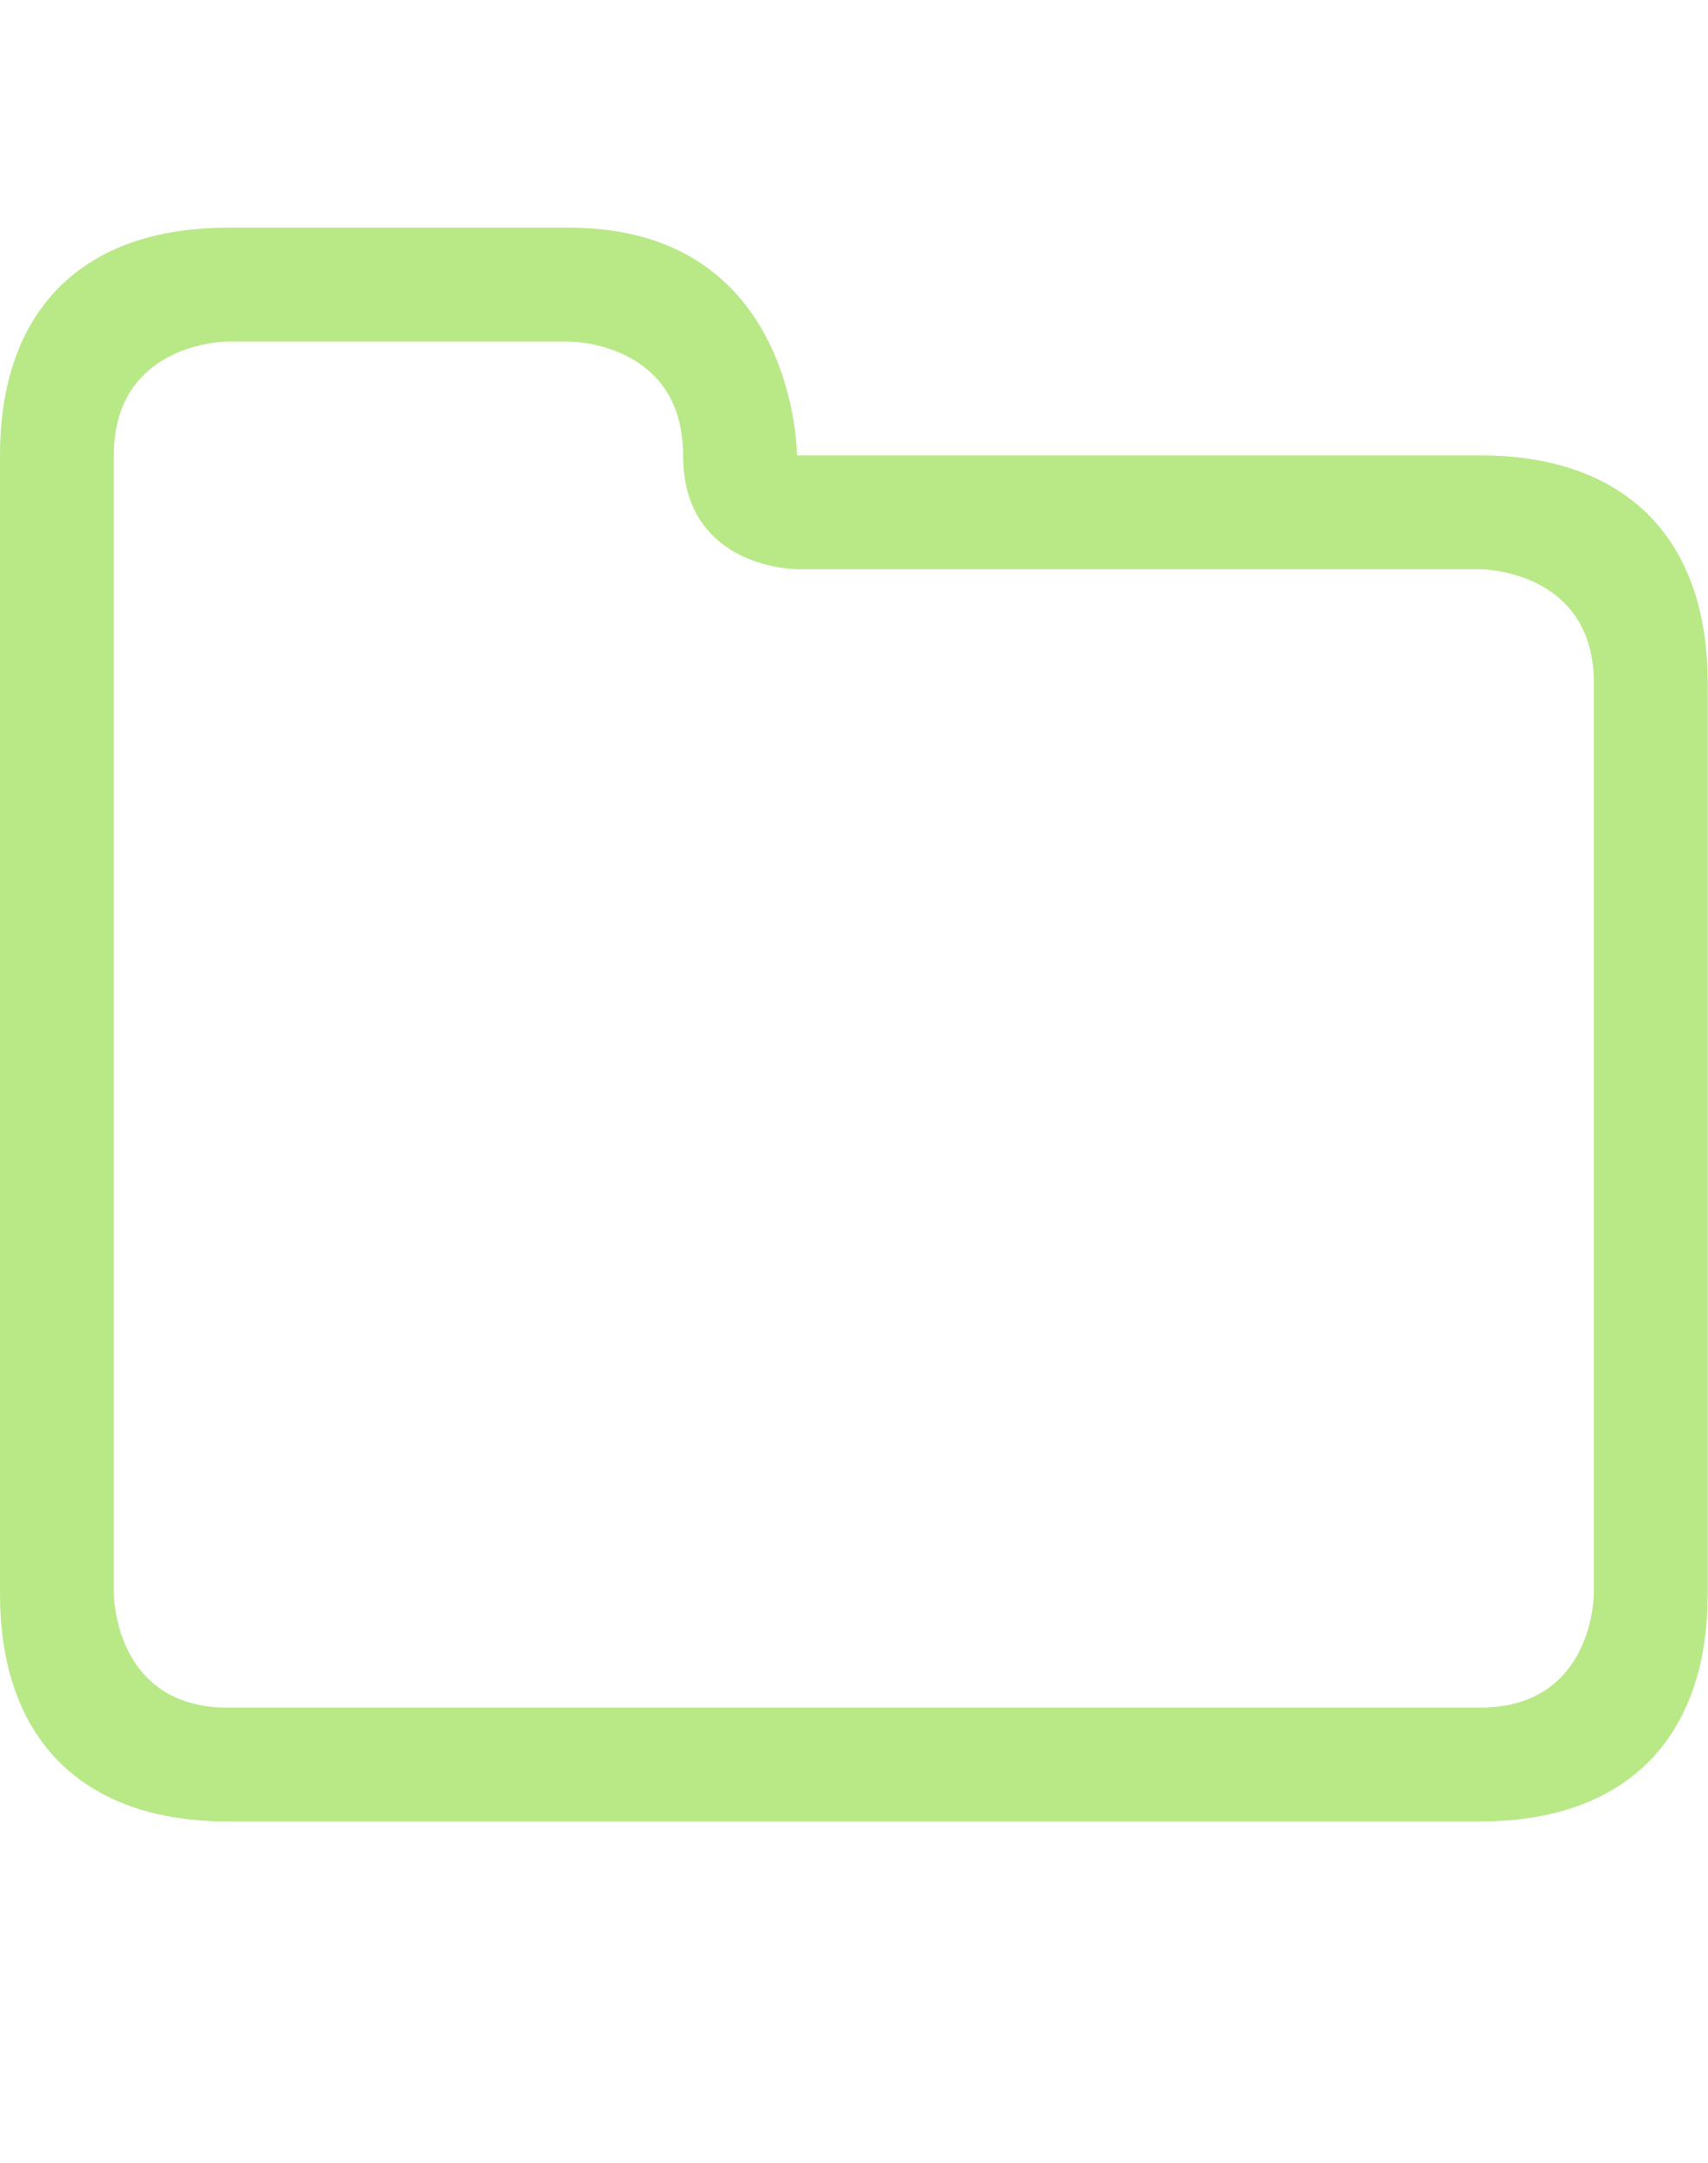
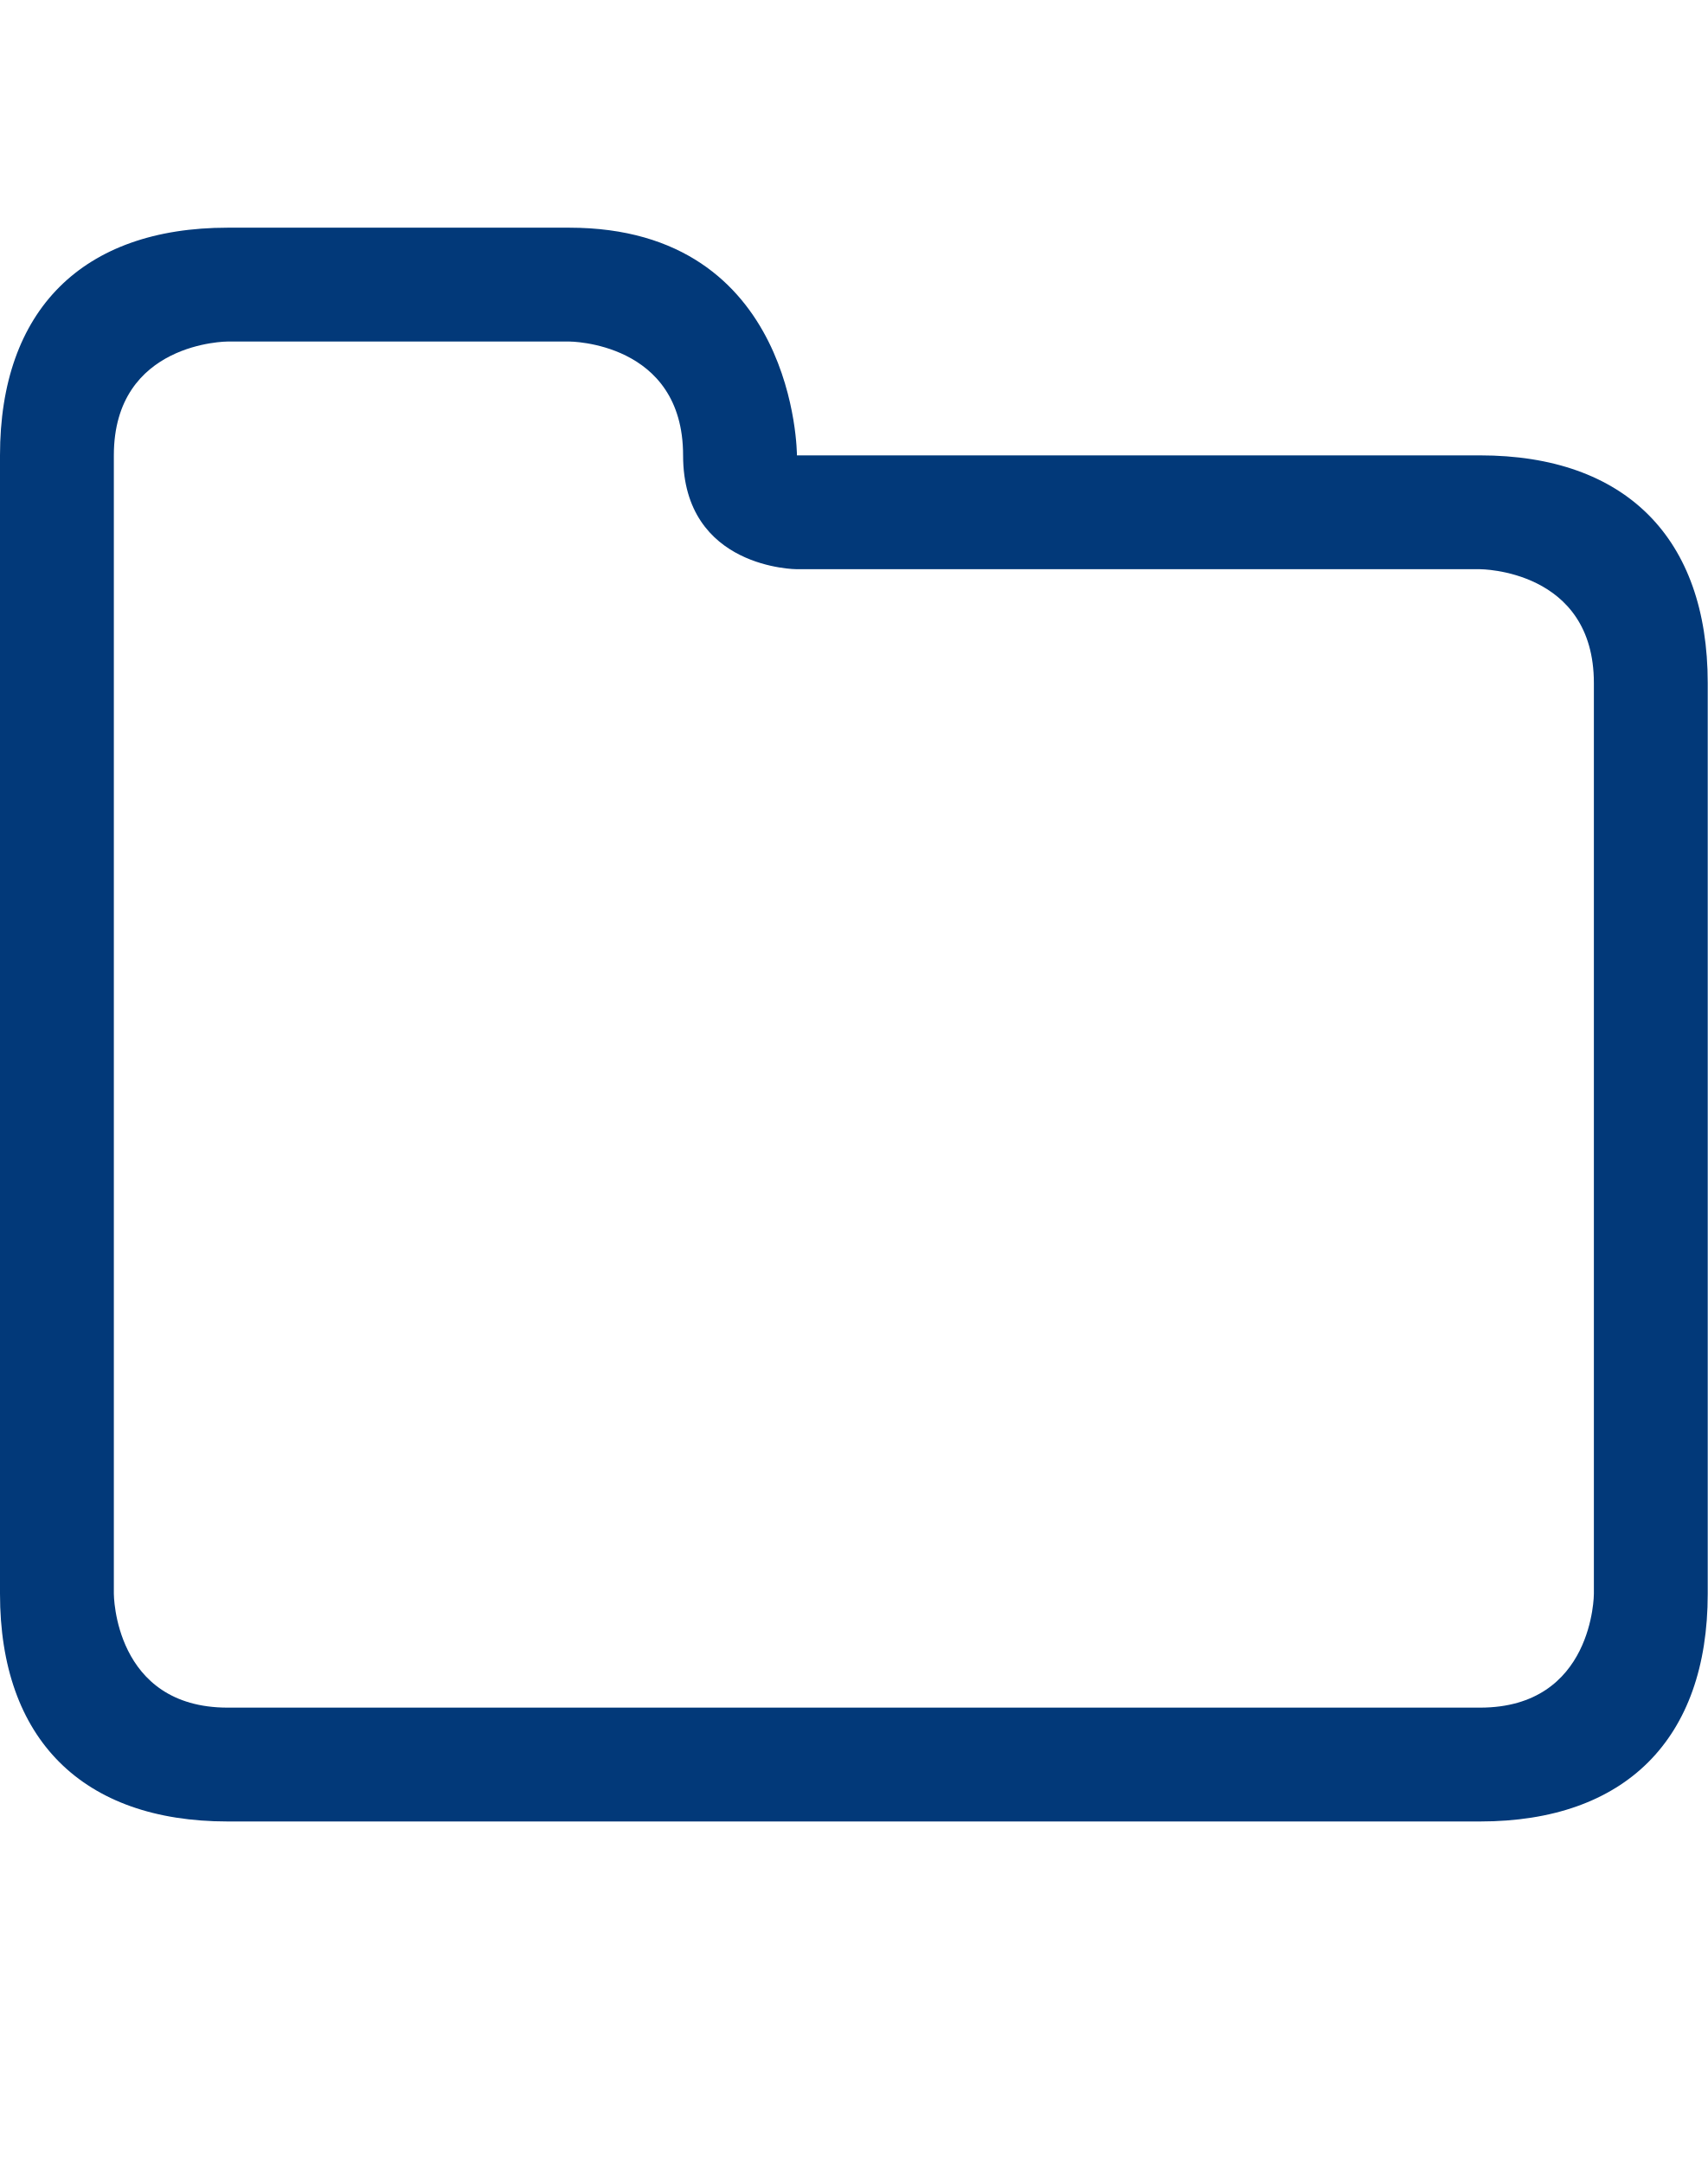
<svg xmlns="http://www.w3.org/2000/svg" width="15px" height="19px" viewBox="0 0 15 19" version="1.1">
  <defs />
  <g id="Page-1" stroke="none" stroke-width="1" fill="none" fill-rule="evenodd">
-     <g id="folder" fill="#B8E986">
+     <g id="folder" fill="#023979">
      <path d="M2,2 C0.724,2 1.41680265e-16,2.724 0,4 L0,14 C-7.79241456e-16,15.276 0.724,16 2,16 L13,16 C14.276,16 15,15.276 15,14 L15,6 C15,4.724 14.276,4 13,4 L7,4 C7,4 7,2 5,2 L2,2 Z M2,3 L5,3 C5,3 6,3 6,4 C6,5 7,5 7,5 L13,5 C13,5 14,5 14,6 L14,14 C14,14 14,15 13,15 L2,15 C1,15 1,14 1,14 L1,4 C1,3 2,3 2,3 Z" id="Path-4" />
    </g>
  </g>
</svg>
